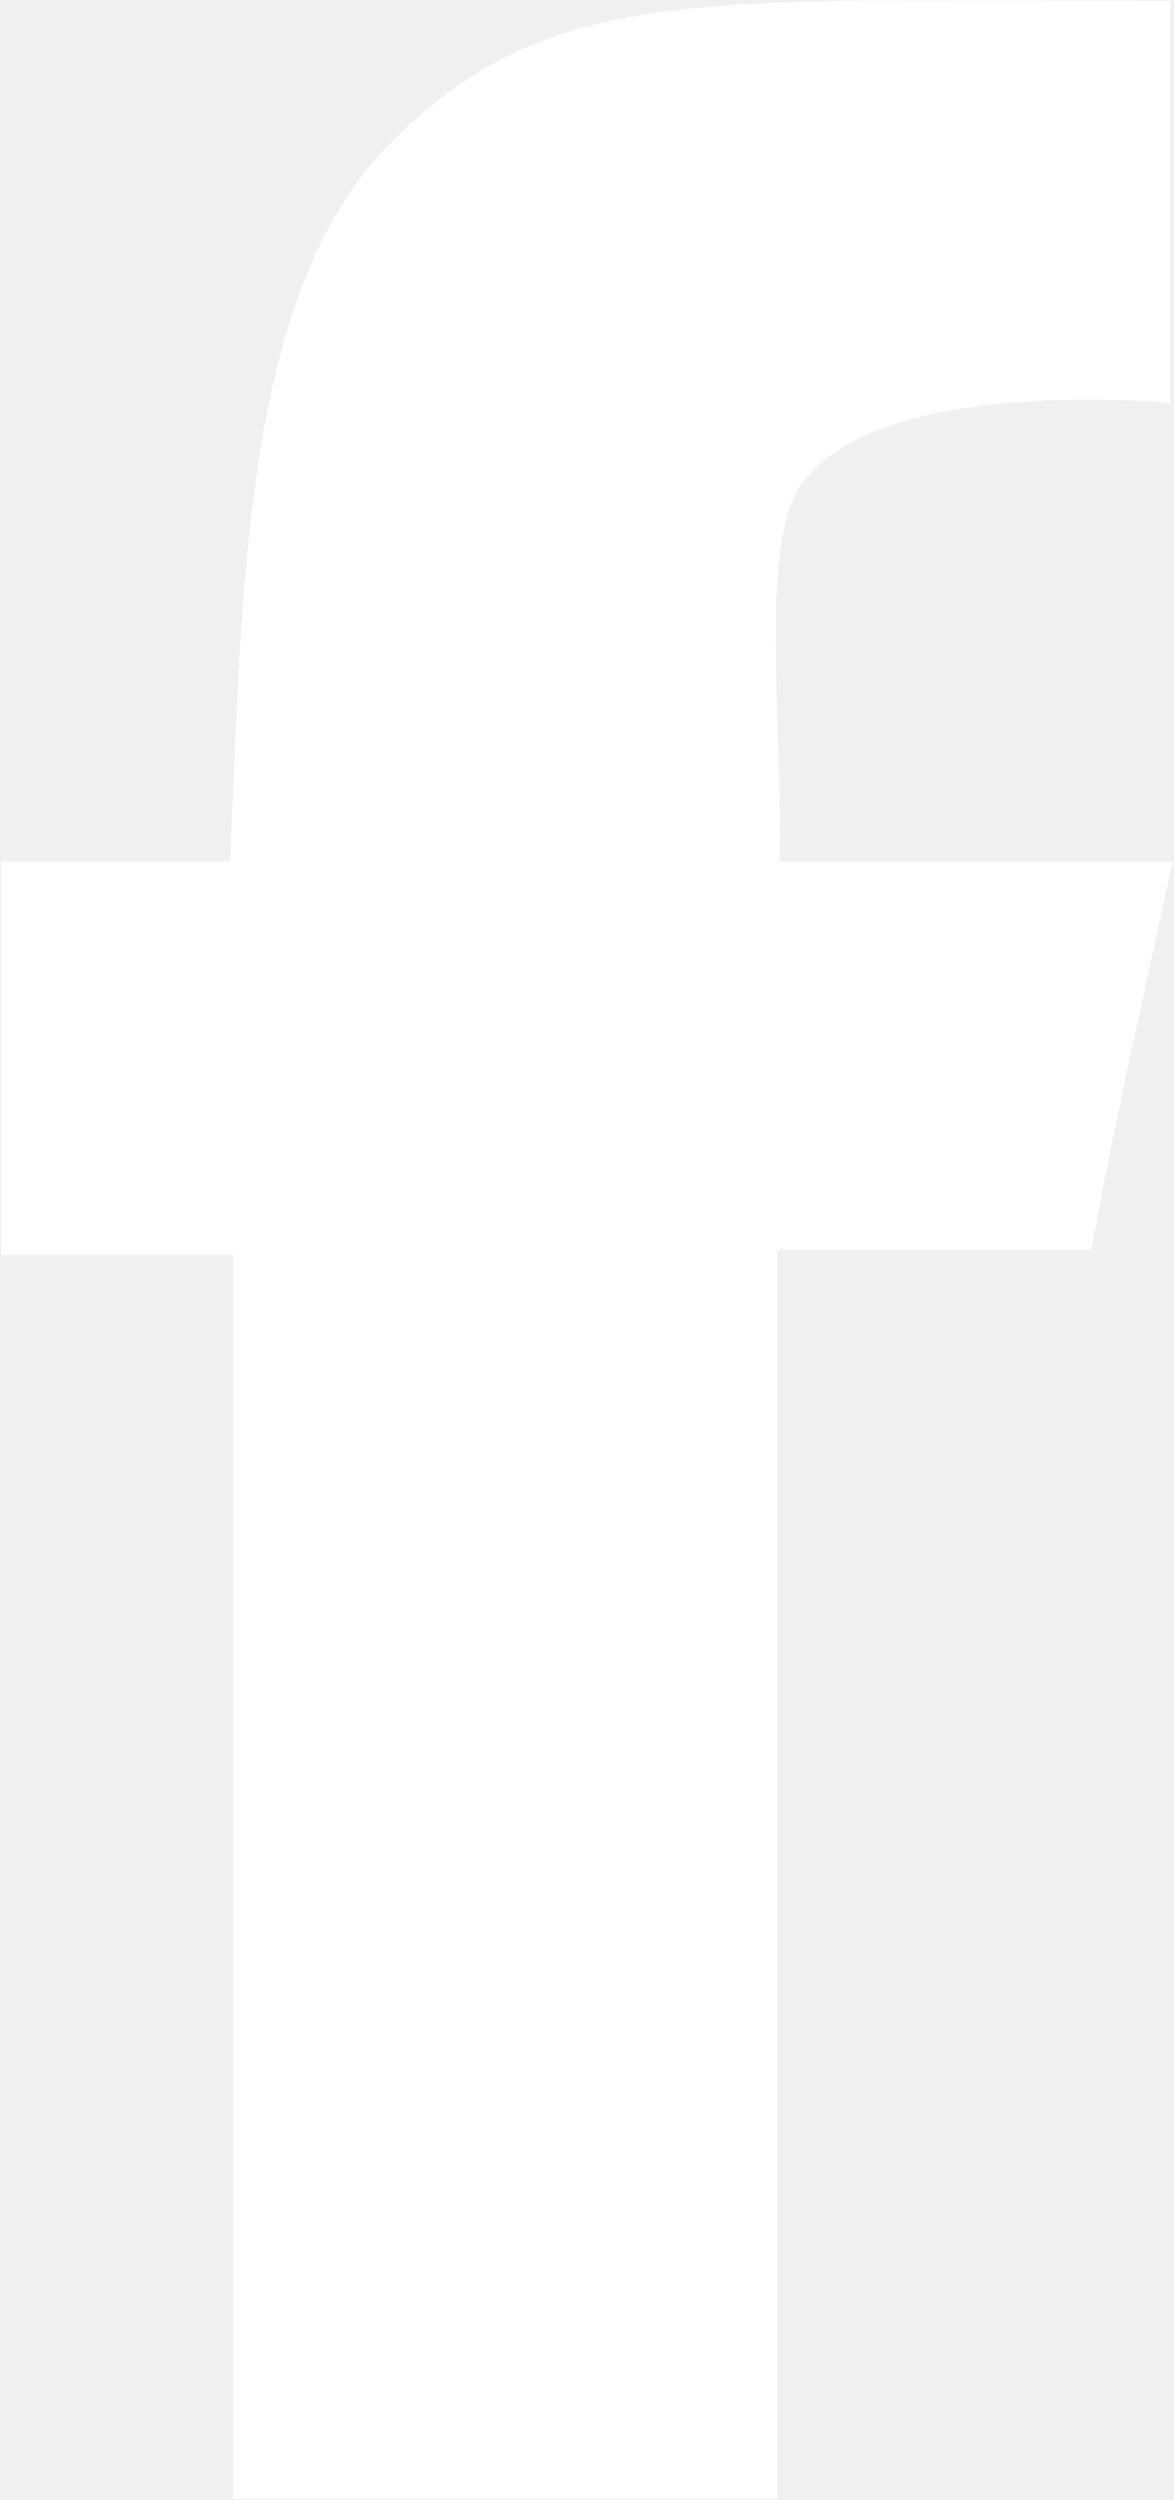
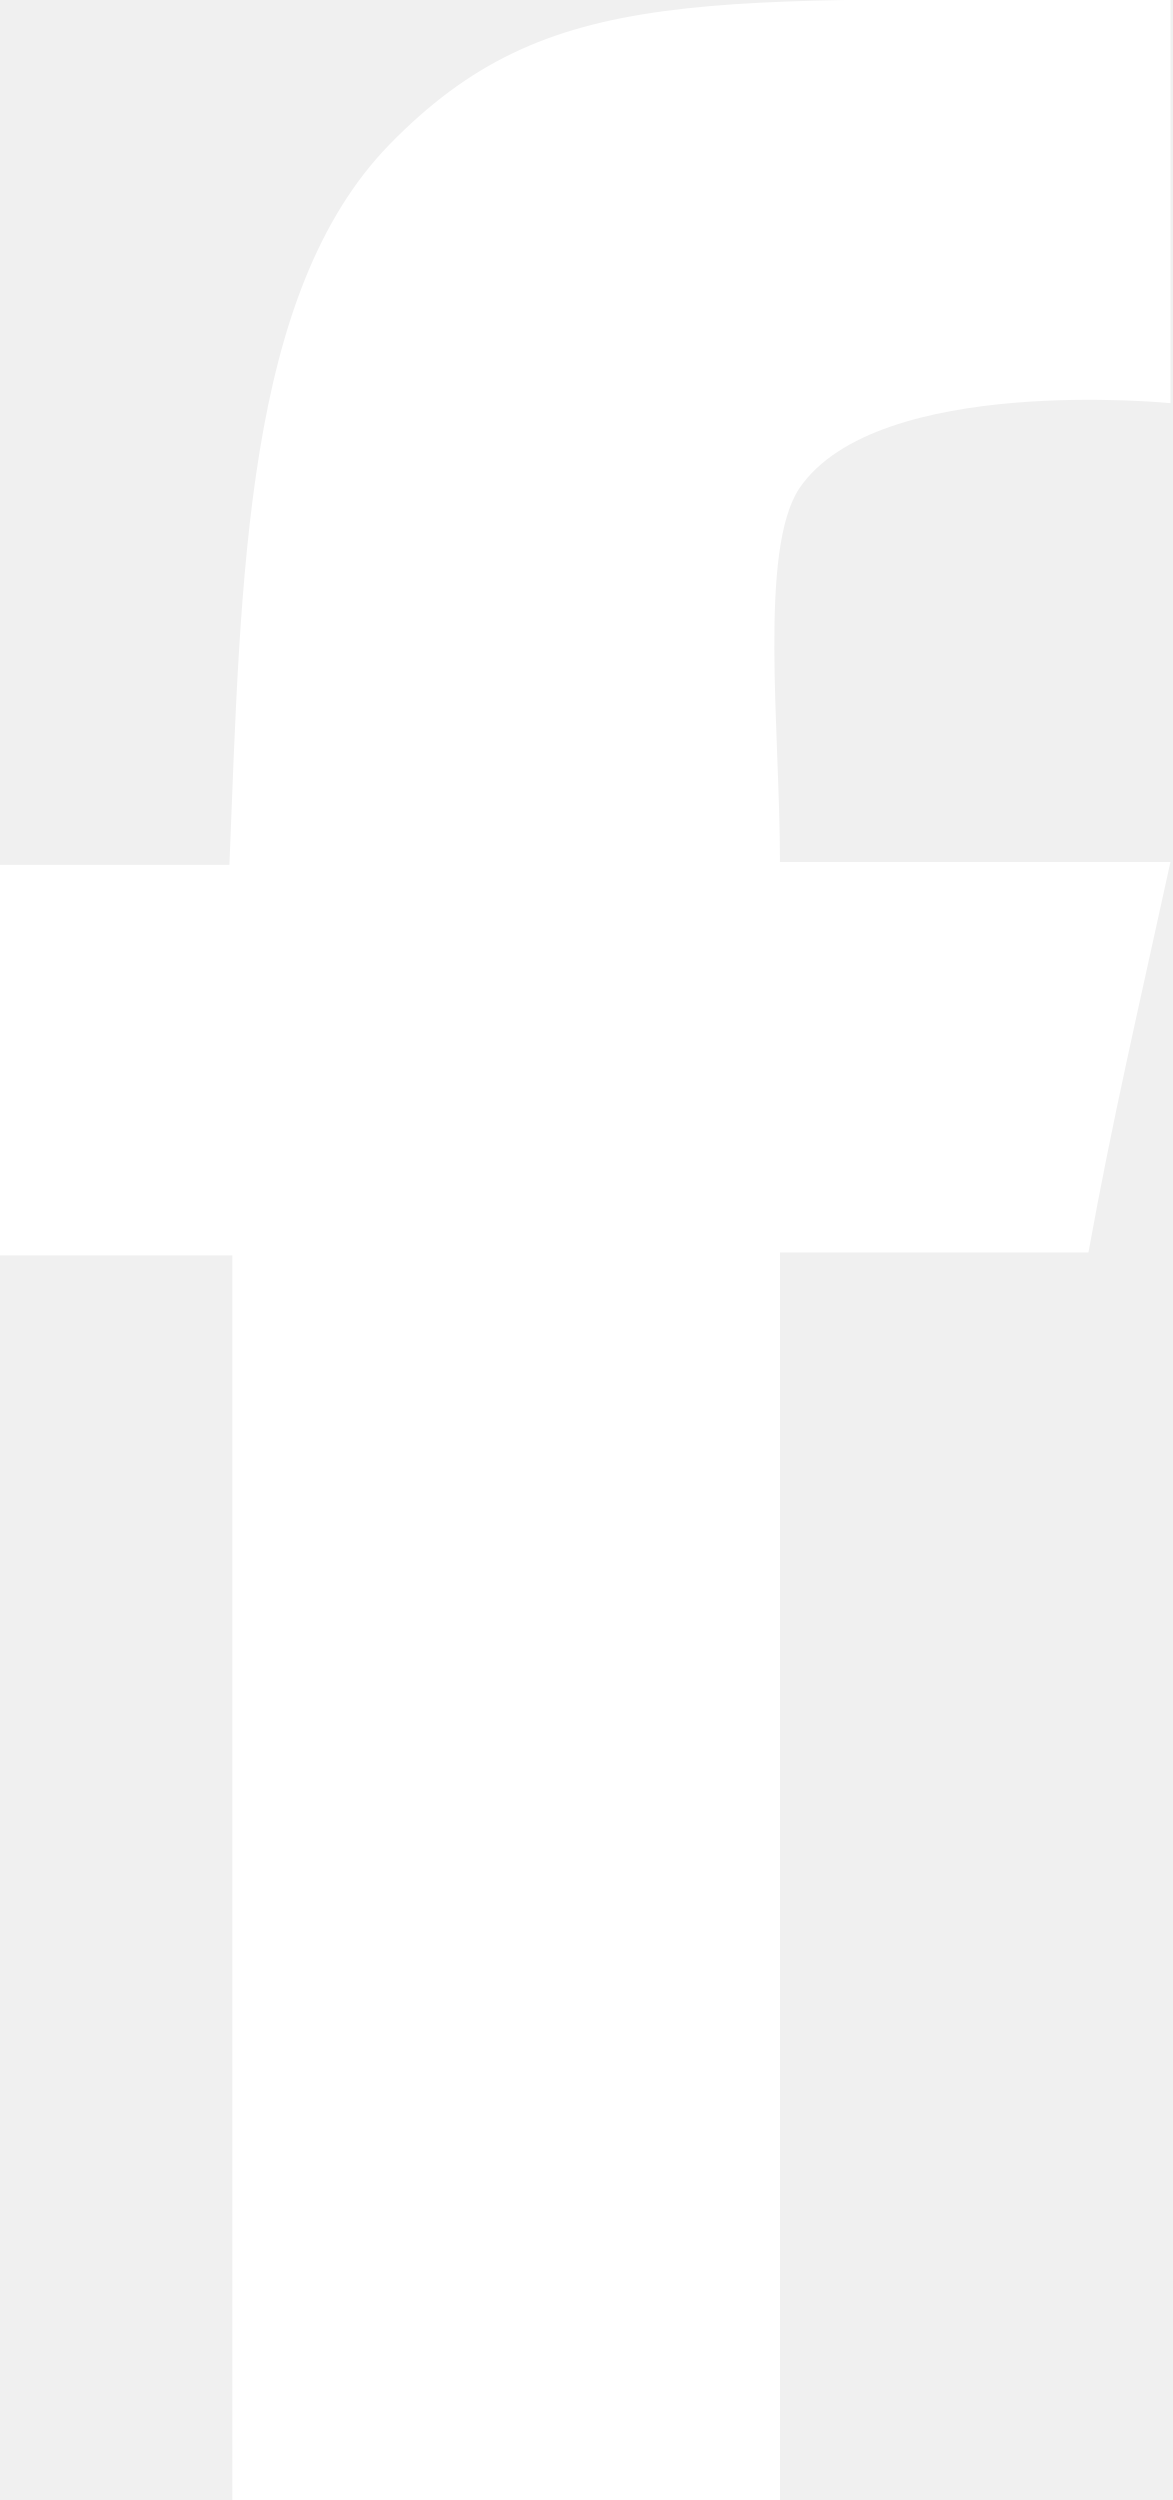
- <svg xmlns="http://www.w3.org/2000/svg" width="12.031" height="25.62" viewBox="0 0 12.031 25.62">
-   <defs>
-     <style>
-       .cls-1 {
-         fill: #fff;
-         fill-rule: evenodd;
-       }
-     </style>
-   </defs>
-   <path id="facebook" class="cls-1" d="M463.089,5312.2v4.12s-3.037-.3-3.8.86c-0.416.64-.169,2.5-0.206,3.84h4.029c-0.34,1.56-.584,2.62-0.835,3.98h-3.216v12.8h-5.582c0-3.95,0-8.55,0-12.75h-2.375v-4.03h2.349c0.12-2.95.165-5.87,1.629-7.35C456.728,5312,458.3,5312.2,463.089,5312.2Z" transform="translate(-451.094 -5312.19)" />
+ <svg xmlns="http://www.w3.org/2000/svg" viewBox="0 0 12.01 25.61">
+   <path d="M12,0V4.13S9,3.83,8.2,5C7.78,5.63,8,7.49,8,8.83h4c-.34,1.56-.59,2.62-.84,4H8v12.8H2.39V12.86H0v-4H2.36C2.48,5.88,2.52,3,4,1.48,5.63-.19,7.21,0,12,0Z" transform="translate(-0.01 0)" fill="#fff" fill-rule="evenodd" />
</svg>
